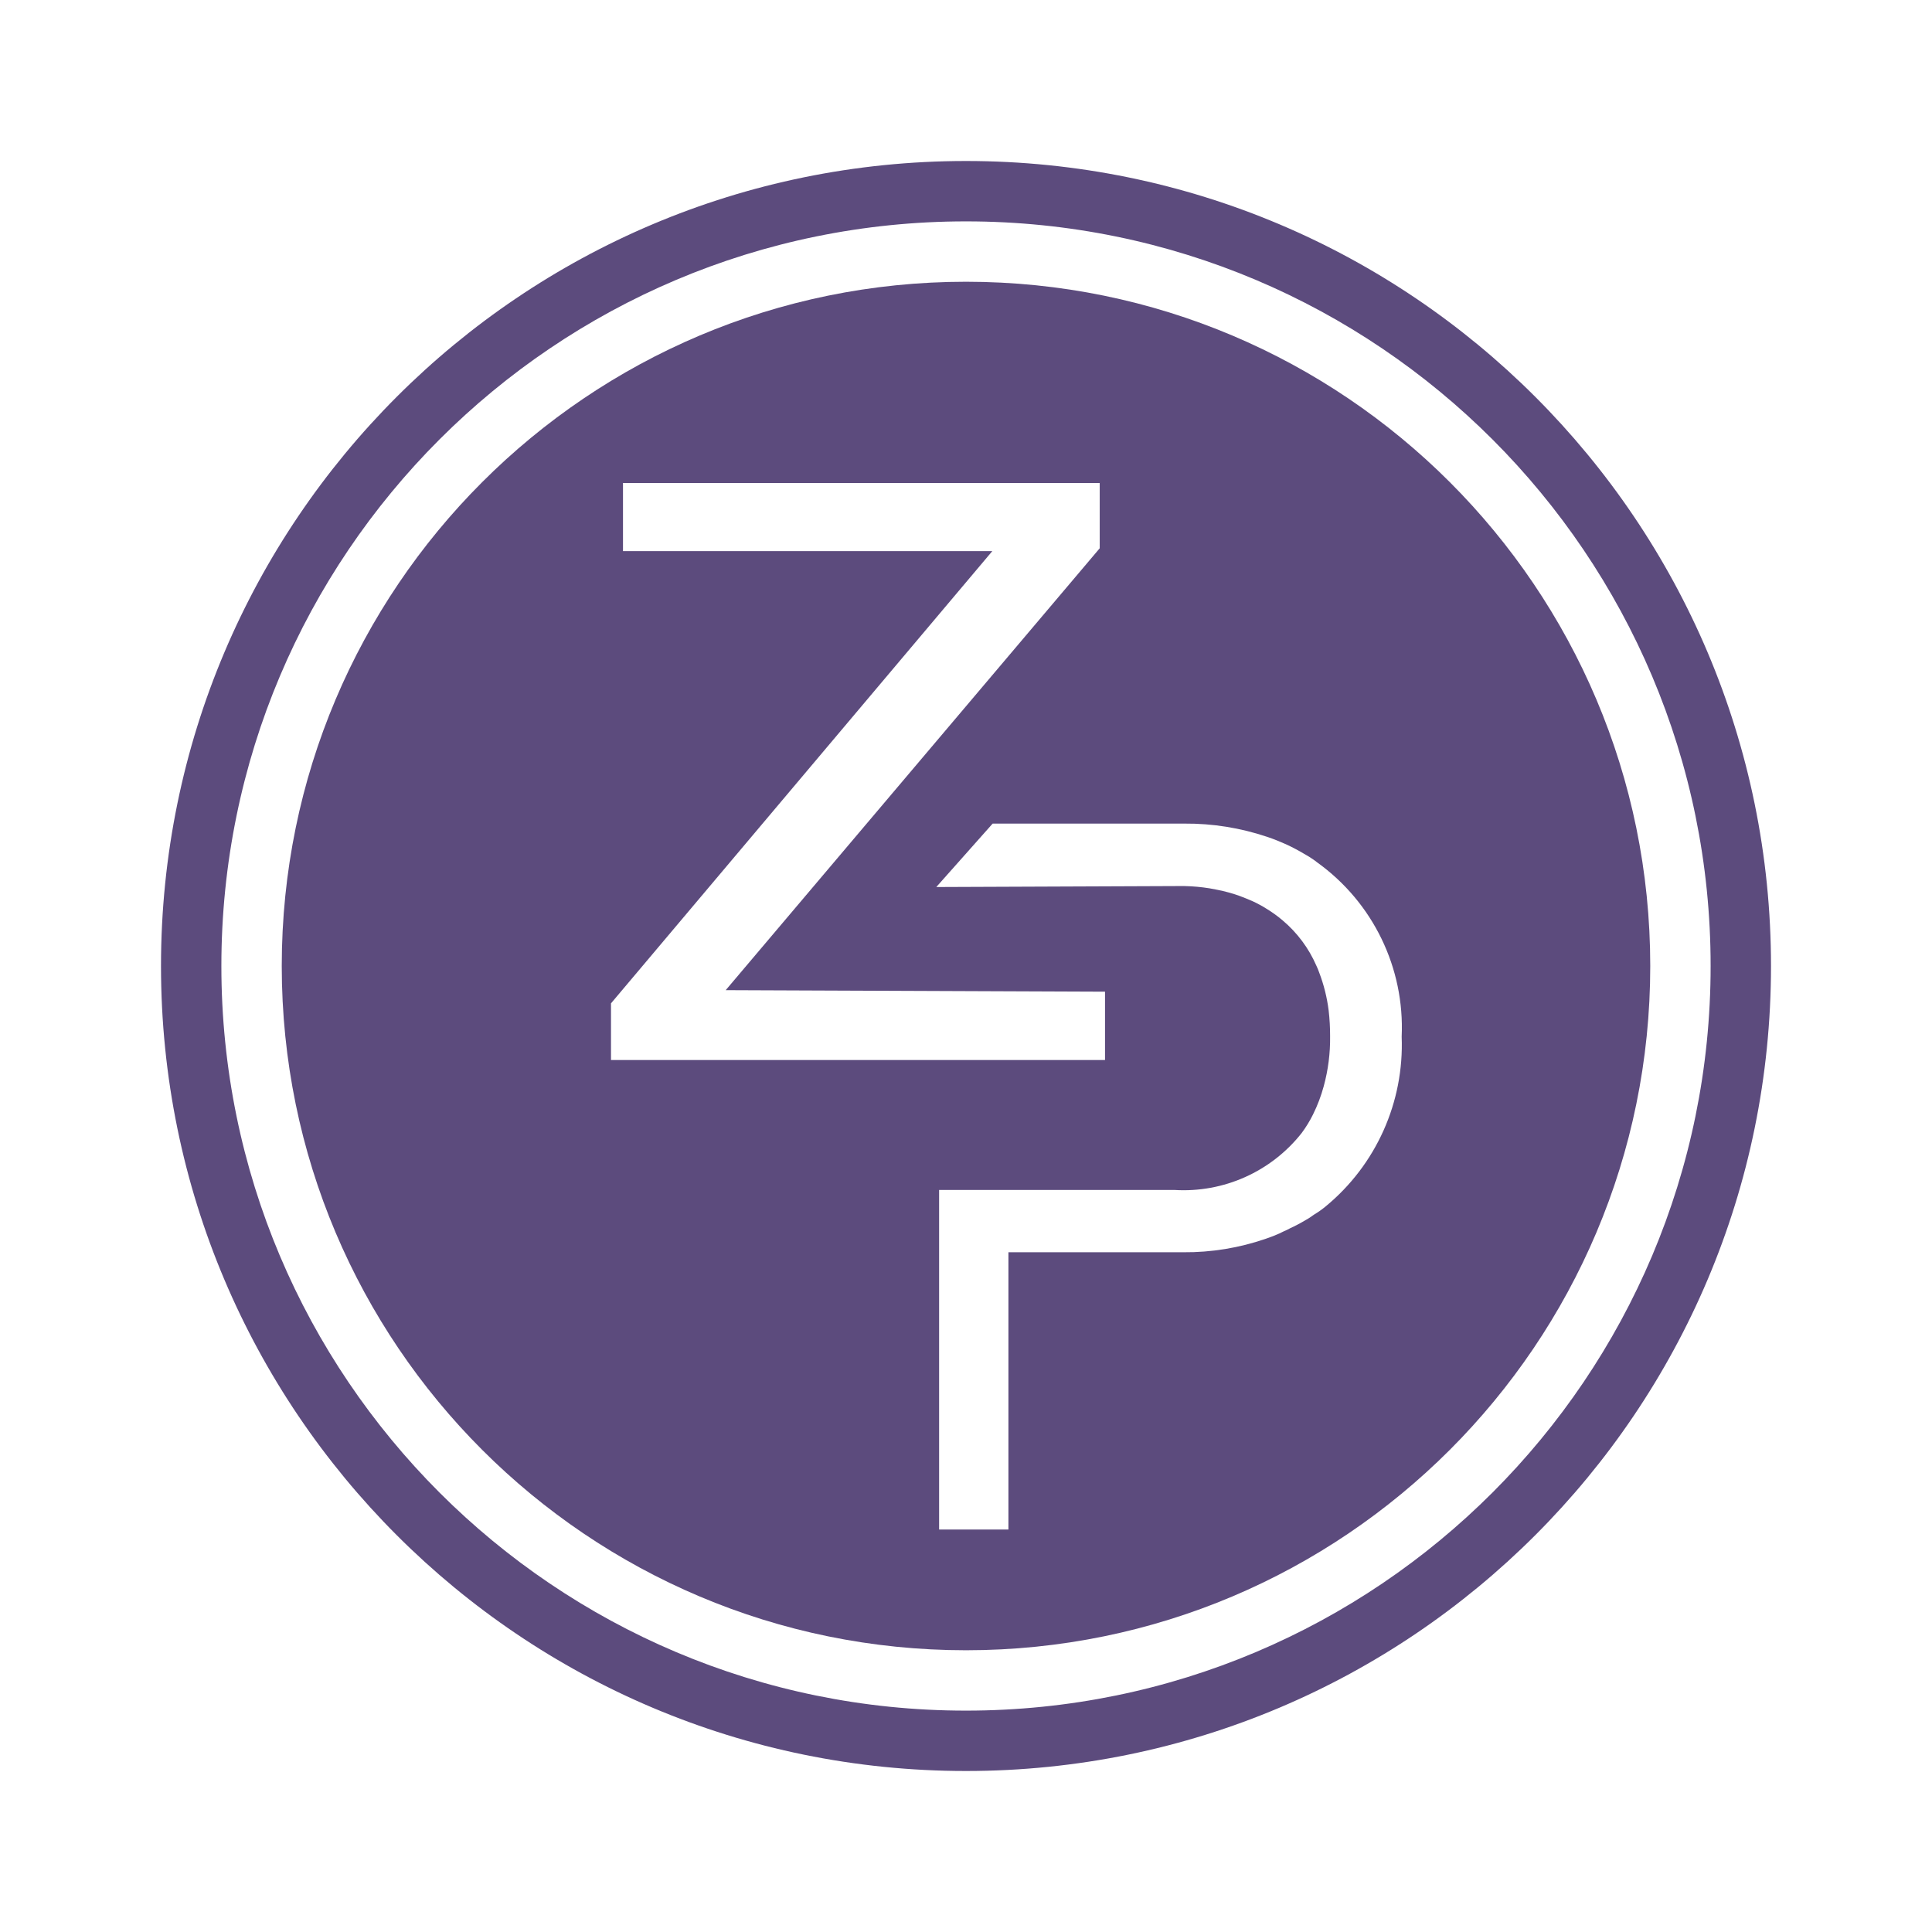
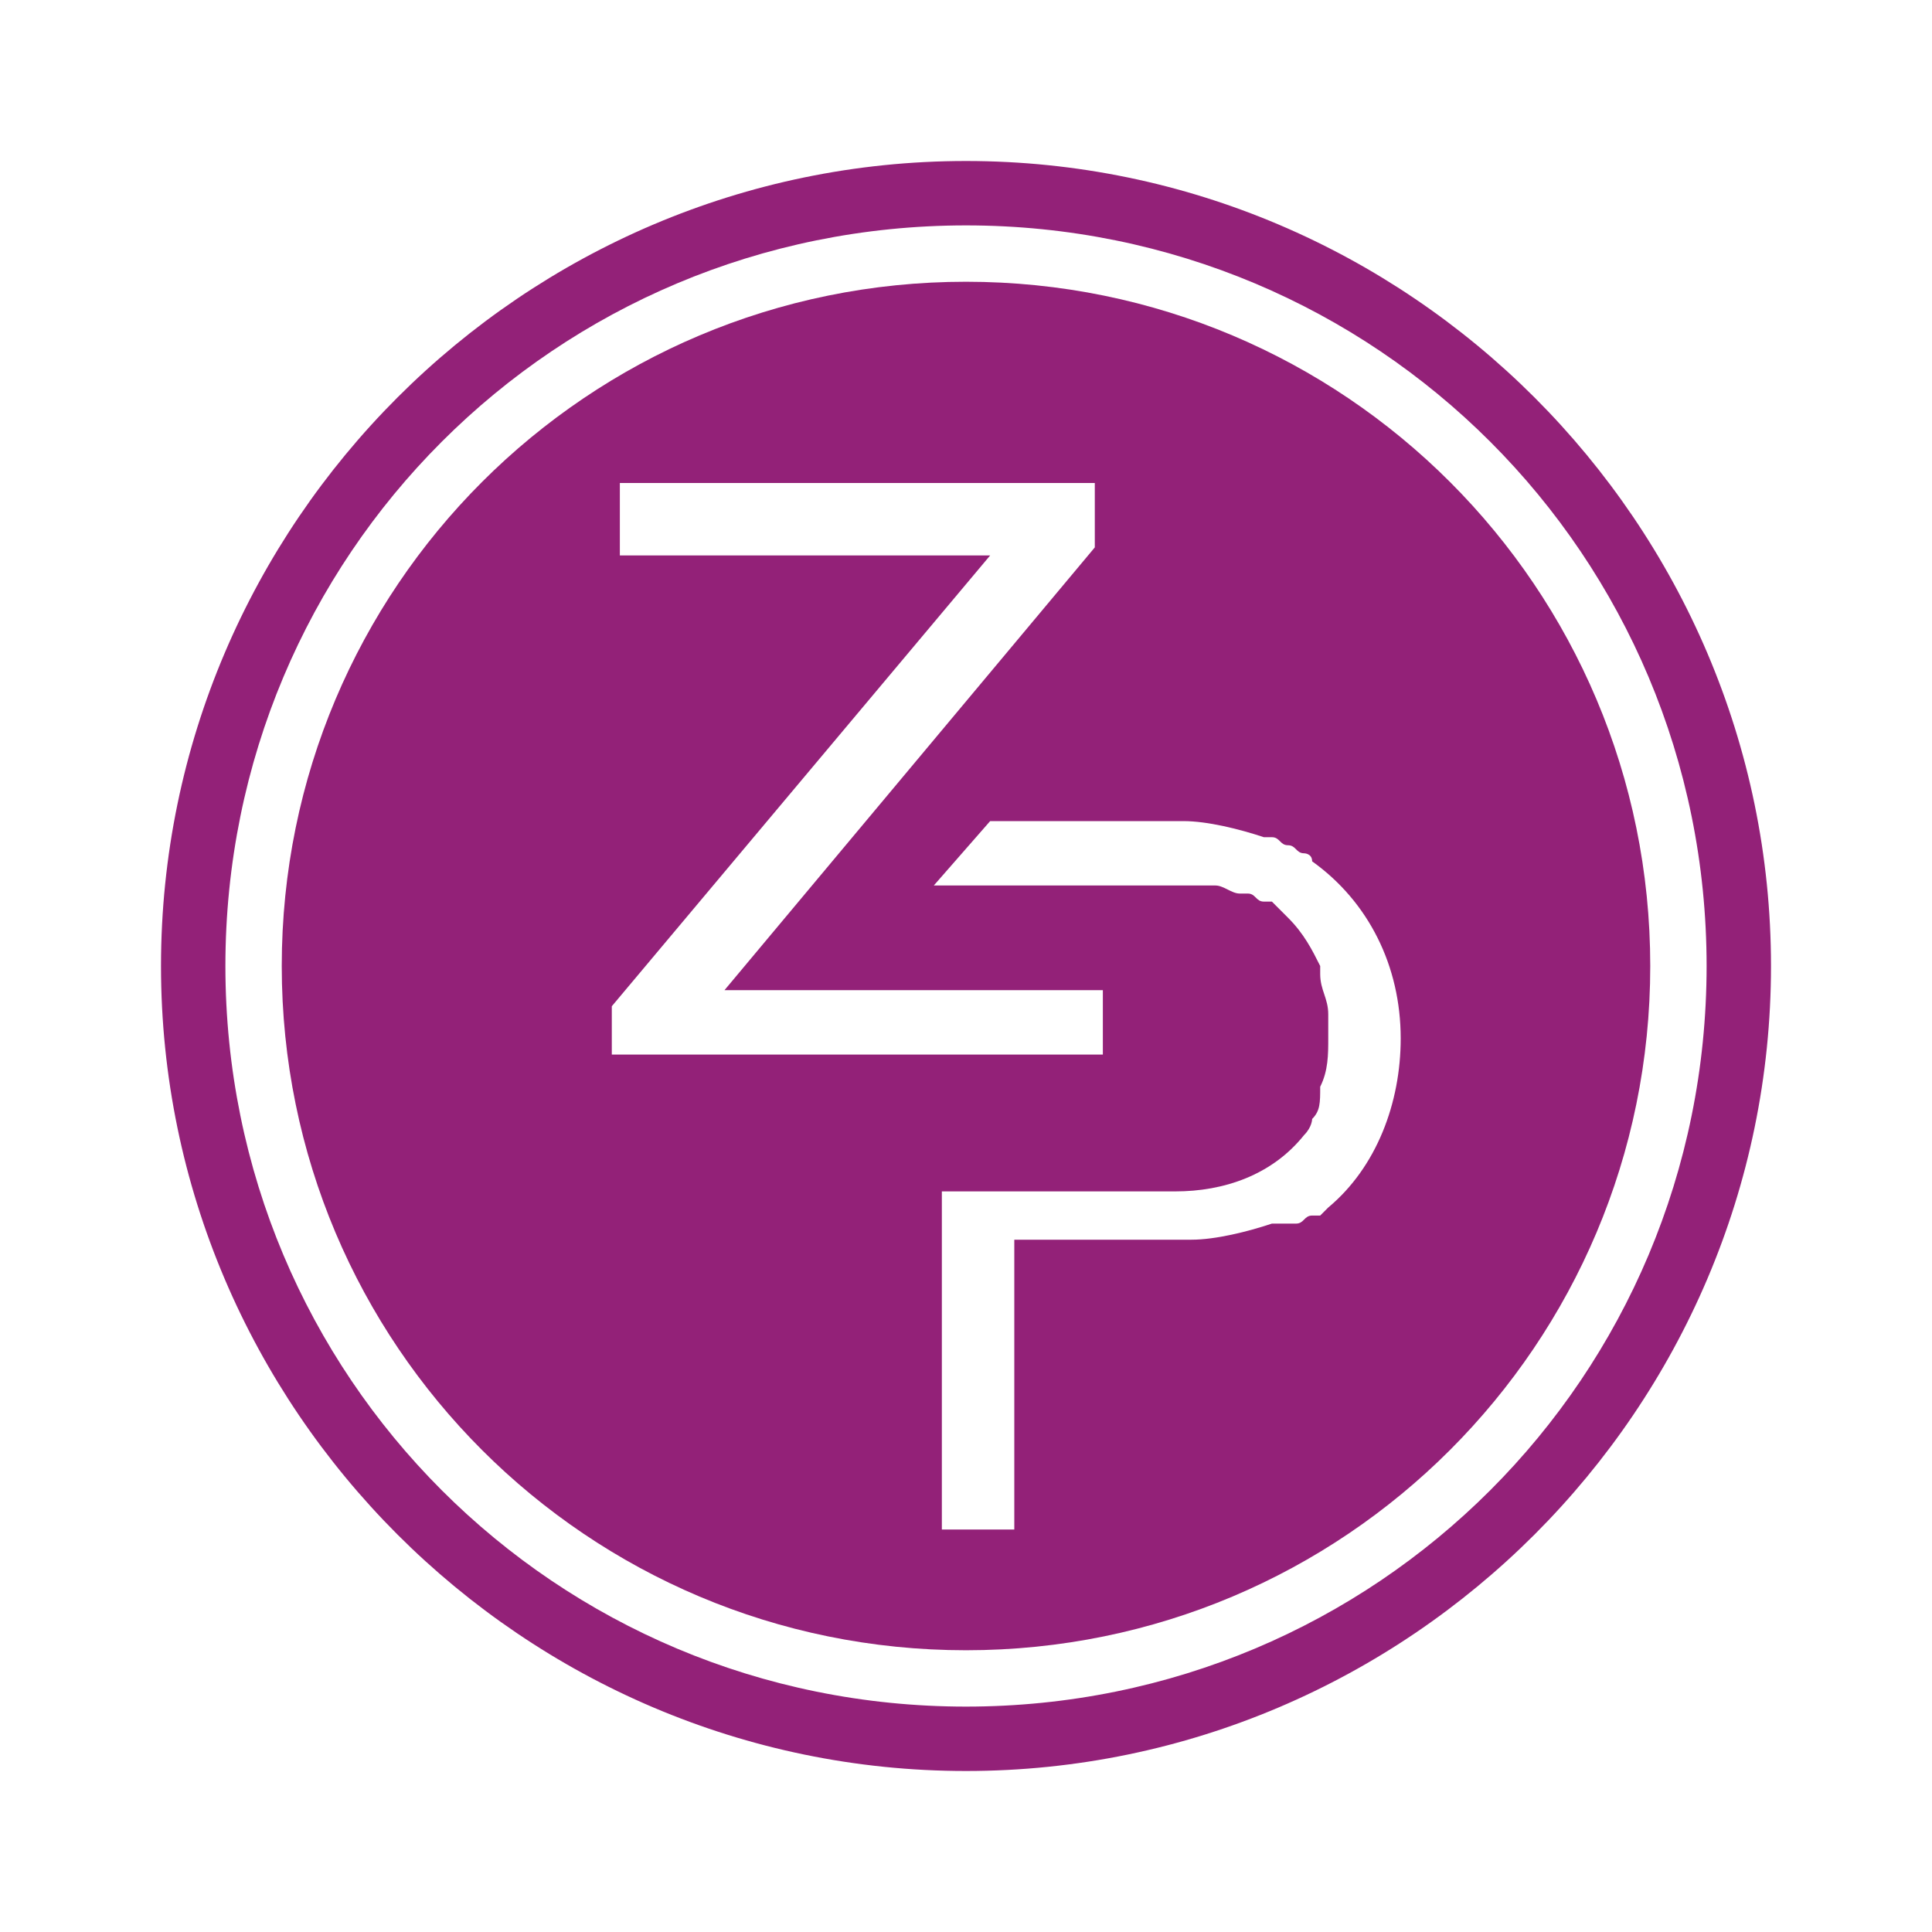
- <svg xmlns="http://www.w3.org/2000/svg" id="ic_zpiv" width="24" height="24" viewBox="0 0 24 24">
-   <defs>
-     <style type="text/css">
-             .cls-1{fill:#5c4b7d}.cls-2{fill:none}
-         </style>
-   </defs>
-   <g id="Group_8933" data-name="Group 8933">
-     <g id="Group_8932" data-name="Group 8932">
-       <path id="Path_18926" d="M12 2a10 10 0 1 0 10 10A10 10 0 0 0 12 2zm0 19.25A9.25 9.25 0 1 1 21.25 12 9.25 9.25 0 0 1 12 21.25z" class="cls-1" data-name="Path 18926" />
-       <path id="Path_18927" d="M12 3.5a8.5 8.5 0 1 0 8.5 8.5A8.5 8.5 0 0 0 12 3.5zm-4.41 8.964l4.737-5.618H7.739V6h5.922v.811L9.015 12.3l4.712.019v.849H7.59zm8.876 2.524a1.15 1.15 0 0 1-.142.1c-.013.01-.029.019-.041.029s-.045.028-.067.041a1.941 1.941 0 0 1-.19.1.824.824 0 0 1-.085.041.858.858 0 0 1-.092.042c-.041.019-.082.031-.124.047a3.062 3.062 0 0 1-1.026.168h-2.172V19h-.861v-4.218h2.923a1.868 1.868 0 0 0 1.58-.706 1.515 1.515 0 0 0 .142-.232 1.921 1.921 0 0 0 .133-.351 2.246 2.246 0 0 0 .079-.621 2.743 2.743 0 0 0-.018-.32 2.027 2.027 0 0 0-.118-.472.762.762 0 0 0-.035-.085 1.535 1.535 0 0 0-.418-.561 1.526 1.526 0 0 0-.212-.152.831.831 0 0 0-.076-.044 1.432 1.432 0 0 0-.164-.076l-.082-.032a1.909 1.909 0 0 0-.275-.076l-.1-.019a2.288 2.288 0 0 0-.307-.028h-.107l-2.98.012.7-.788h2.382a3.149 3.149 0 0 1 1.026.164c.041.013.082.029.123.045.06.025.121.05.178.079.076.038.148.079.221.123.035.023.07.045.1.07a2.523 2.523 0 0 1 1.051 2.166 2.6 2.6 0 0 1-.946 2.11z" class="cls-1" data-name="Path 18927" />
+ <svg xmlns="http://www.w3.org/2000/svg" version="1.1" id="ic_zpiv" x="0px" y="0px" viewBox="0 0 24 24" style="enable-background:new 0 0 24 24;" xml:space="preserve">
+   <style type="text/css">
+ 	.st0{fill:#932178;}
+ 	.st1{fill:none;}
+ </style>
+   <g id="Group_8933">
+     <g id="Group_8932">
+       <path id="Path_18926" class="st0" d="M12,2C6.5,2,2,6.5,2,12s4.5,10,10,10s10-4.5,10-10S17.5,2,12,2z M12,21.2    c-5.1,0-9.2-4.1-9.2-9.2S6.9,2.8,12,2.8s9.2,4.1,9.2,9.2S17.1,21.2,12,21.2L12,21.2z" />
+       <path id="Path_18927" class="st0" d="M12,3.5c-4.7,0-8.5,3.8-8.5,8.5s3.8,8.5,8.5,8.5s8.5-3.8,8.5-8.5S16.7,3.5,12,3.5z M7.6,12.5    l4.7-5.6H7.7V6h5.9v0.8L9,12.3l4.7,0v0.8H7.6V12.5z M16.5,15c0,0-0.1,0.1-0.1,0.1c0,0,0,0,0,0s0,0-0.1,0c-0.1,0-0.1,0.1-0.2,0.1    c0,0-0.1,0-0.1,0c0,0-0.1,0-0.1,0c0,0-0.1,0-0.1,0c-0.3,0.1-0.7,0.2-1,0.2h-2.2V19h-0.9v-4.2h2.9c0.6,0,1.2-0.2,1.6-0.7    c0.1-0.1,0.1-0.2,0.1-0.2c0.1-0.1,0.1-0.2,0.1-0.4c0.1-0.2,0.1-0.4,0.1-0.6c0-0.1,0-0.2,0-0.3c0-0.2-0.1-0.3-0.1-0.5    c0,0,0-0.1,0-0.1c-0.1-0.2-0.2-0.4-0.4-0.6c-0.1-0.1-0.1-0.1-0.2-0.2c0,0,0,0-0.1,0c-0.1,0-0.1-0.1-0.2-0.1l-0.1,0    c-0.1,0-0.2-0.1-0.3-0.1L15,11c-0.1,0-0.2,0-0.3,0h-0.1l-3,0l0.7-0.8h2.4c0.3,0,0.7,0.1,1,0.2c0,0,0.1,0,0.1,0    c0.1,0,0.1,0.1,0.2,0.1c0.1,0,0.1,0.1,0.2,0.1c0,0,0.1,0,0.1,0.1c0.7,0.5,1.1,1.3,1.1,2.2C17.4,13.7,17.1,14.5,16.5,15z" />
    </g>
  </g>
-   <path id="Rectangle_4542" d="M0 0h24v24H0z" class="cls-2" data-name="Rectangle 4542" />
+   <path id="Rectangle_4542" class="st1" d="M0,0h24v24H0V0z" />
</svg>
